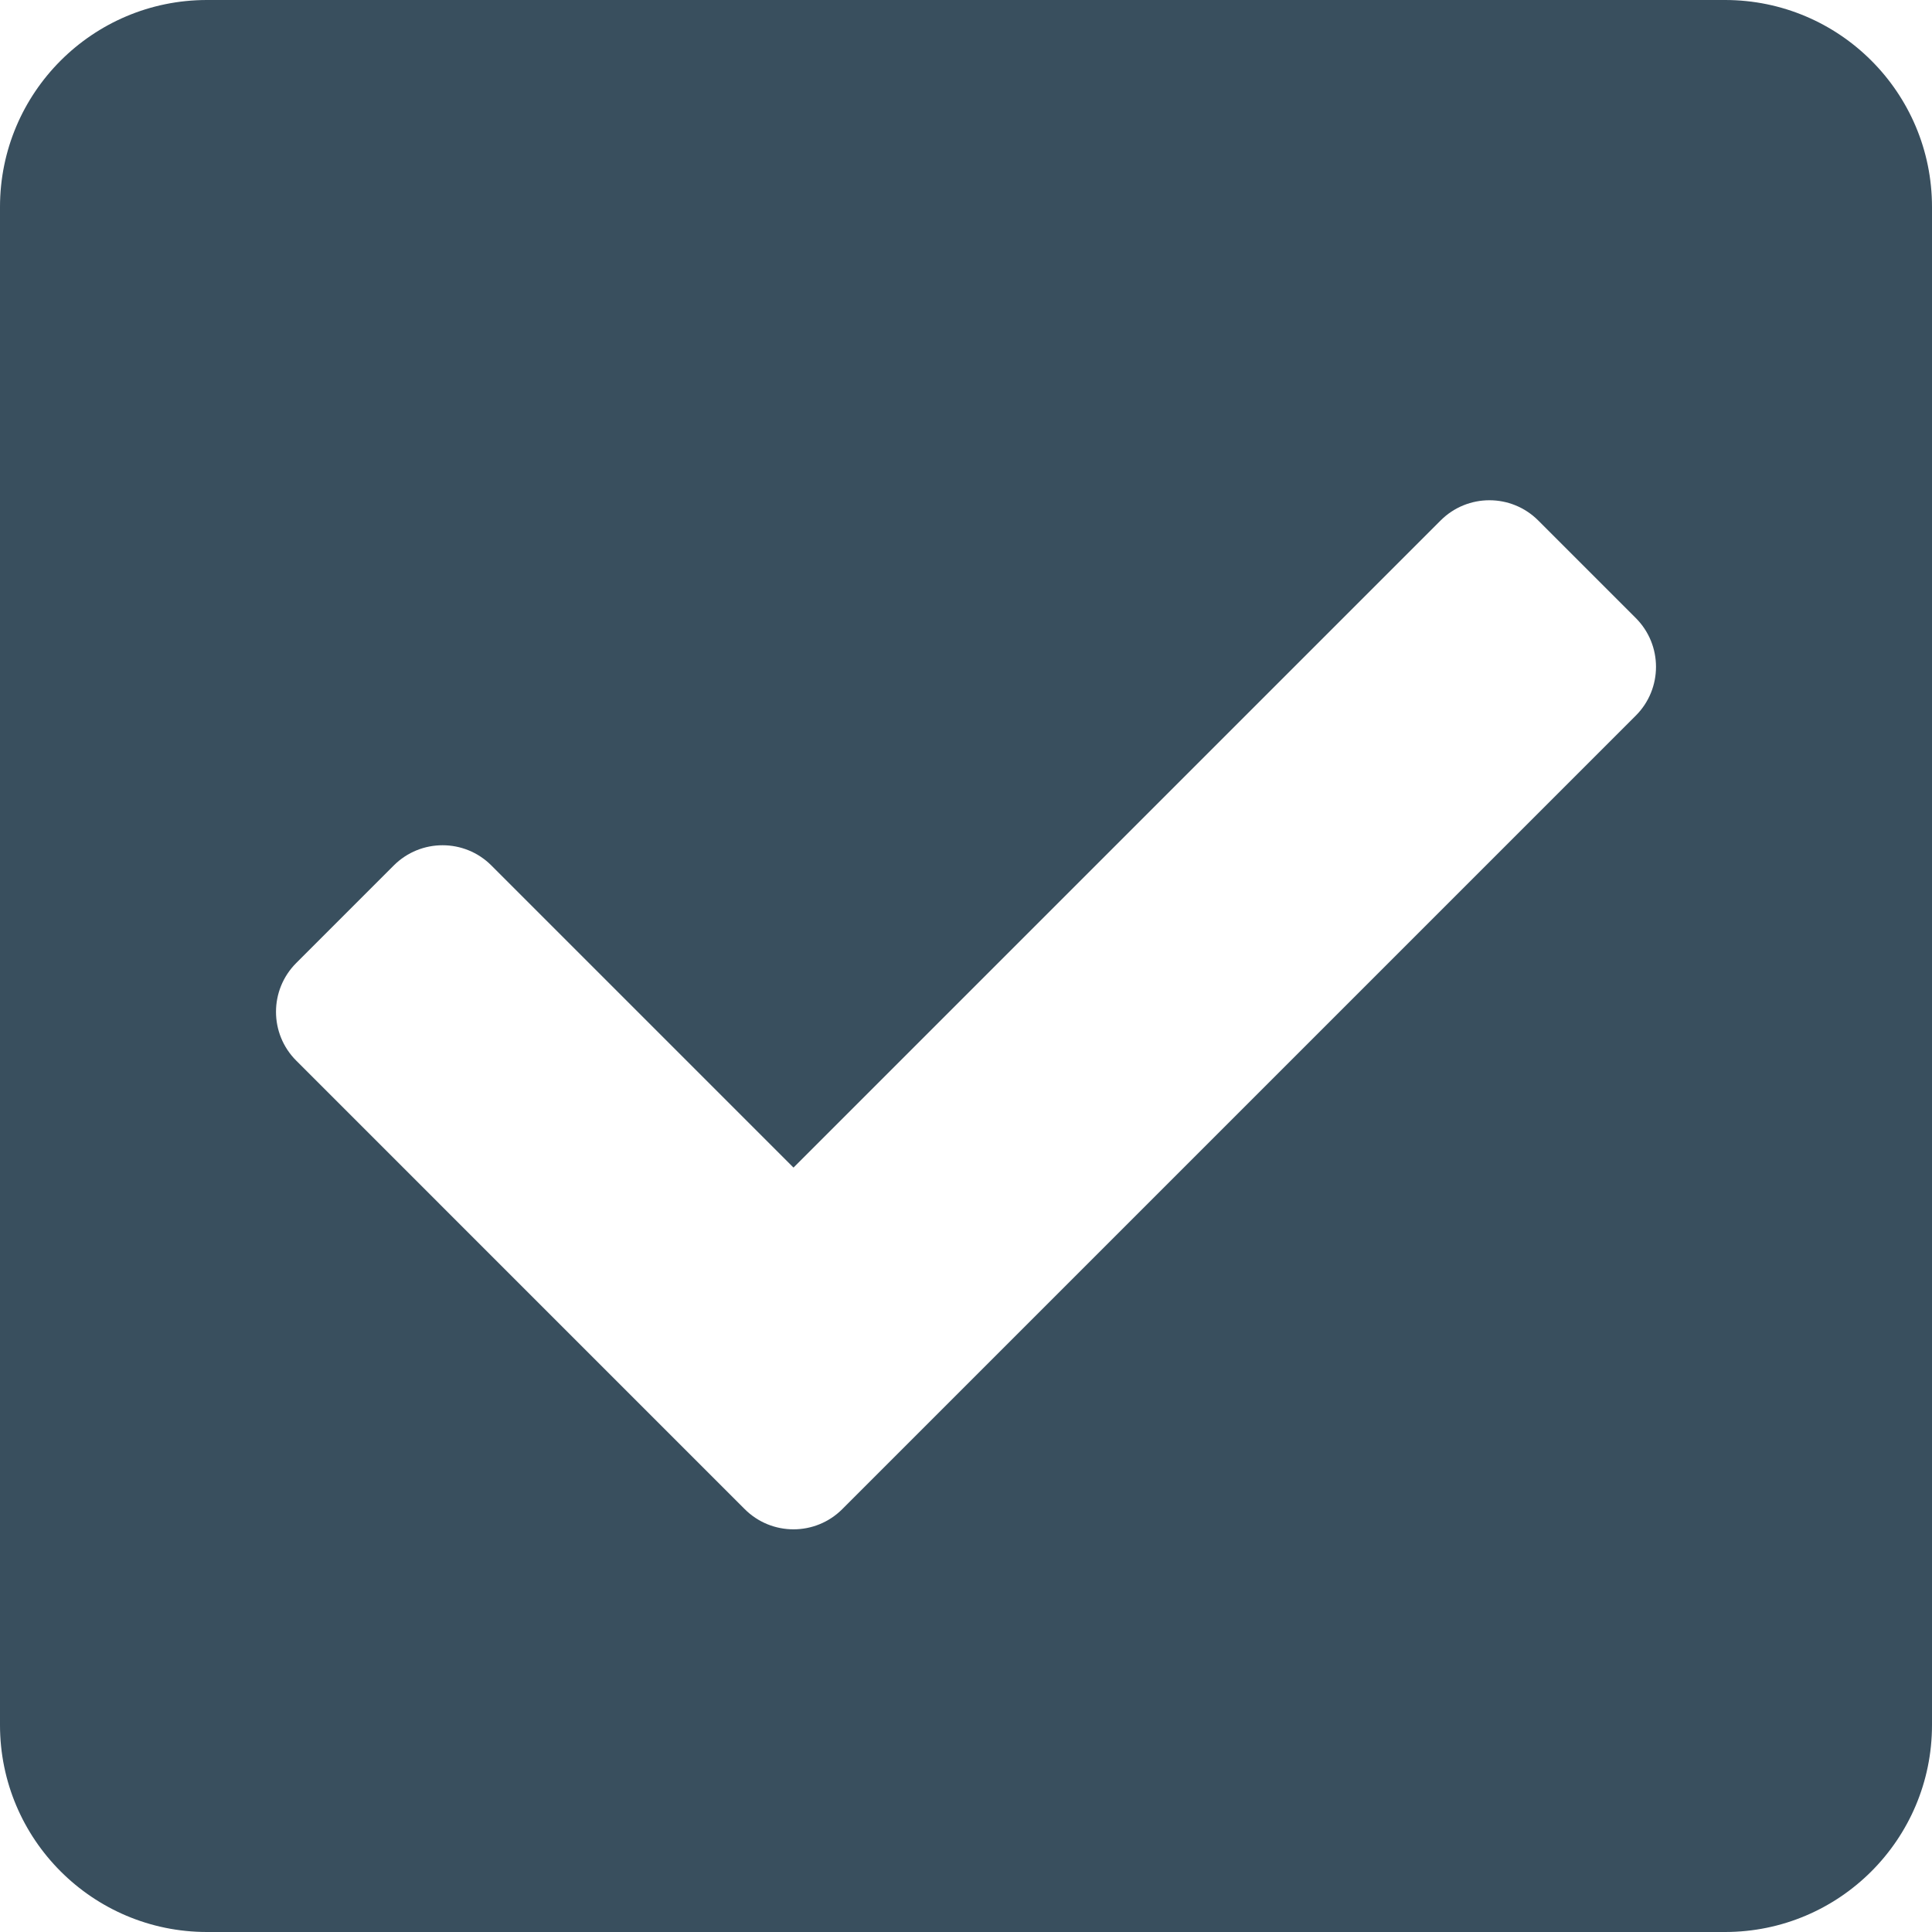
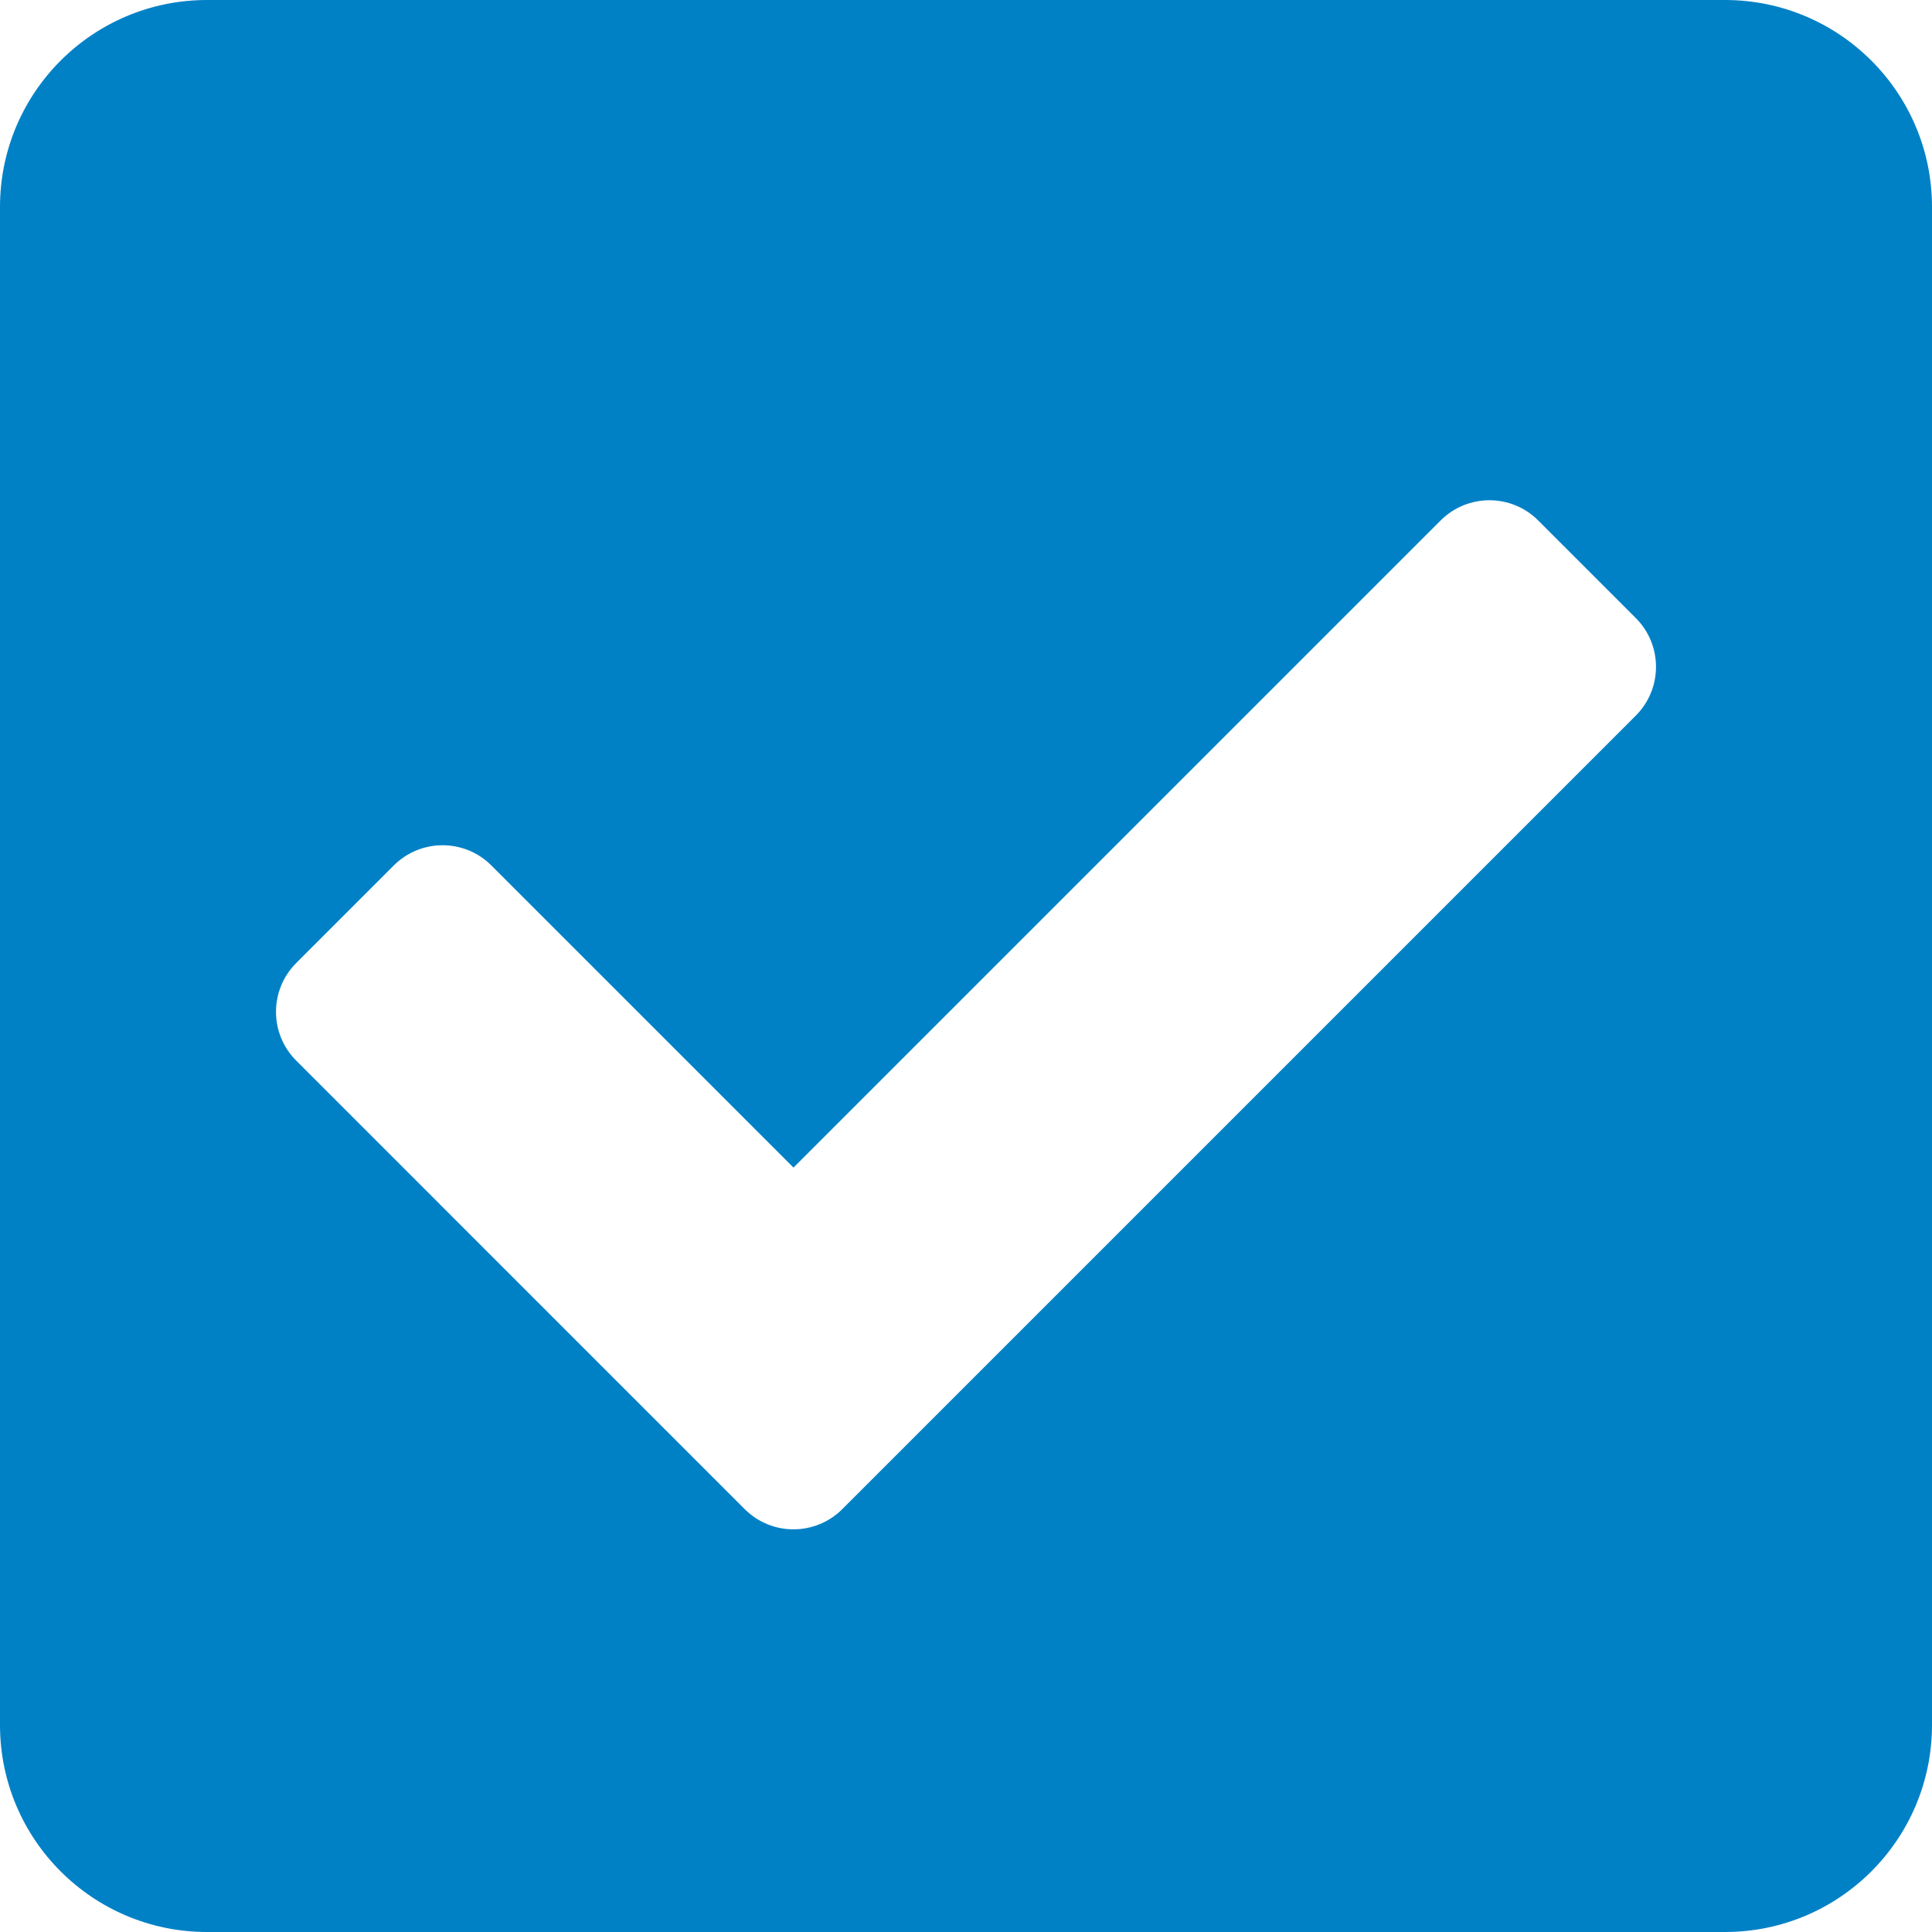
<svg xmlns="http://www.w3.org/2000/svg" height="500" width="500" id="svg4" version="1.1" viewBox="0 0 500 500" role="img" class="svg-inline--fa fa-check-square fa-w-14" data-icon="check-square" data-prefix="fas" focusable="false" aria-hidden="true">
  <defs id="defs8" />
-   <path style="fill:#394f5e;stroke-width:1.116;fill-opacity:1" id="path2" d="M 446.429,500 H 53.571 C 23.984,500 0,476.016 0,446.429 V 53.571 C 0,23.984 23.984,0 53.571,0 H 446.429 C 476.016,0 500,23.984 500,53.571 V 446.429 C 500,476.016 476.016,500 446.429,500 Z M 217.984,390.559 423.342,185.202 c 6.973,-6.973 6.973,-18.28 0,-25.253 l -25.253,-25.253 c -6.973,-6.973 -18.28,-6.974 -25.254,0 L 205.357,302.171 127.166,223.98 c -6.973,-6.973 -18.28,-6.973 -25.254,0 l -25.253,25.253 c -6.973,6.973 -6.973,18.28 0,25.253 L 192.73,390.558 c 6.974,6.975 18.28,6.975 25.254,10e-4 z" />
+   <path style="fill:#0081c6;stroke-width:1.116;fill-opacity:1" id="path2" d="M 446.429,500 H 53.571 C 23.984,500 0,476.016 0,446.429 V 53.571 C 0,23.984 23.984,0 53.571,0 H 446.429 C 476.016,0 500,23.984 500,53.571 V 446.429 C 500,476.016 476.016,500 446.429,500 Z M 217.984,390.559 423.342,185.202 c 6.973,-6.973 6.973,-18.28 0,-25.253 l -25.253,-25.253 c -6.973,-6.973 -18.28,-6.974 -25.254,0 L 205.357,302.171 127.166,223.98 c -6.973,-6.973 -18.28,-6.973 -25.254,0 l -25.253,25.253 c -6.973,6.973 -6.973,18.28 0,25.253 L 192.73,390.558 c 6.974,6.975 18.28,6.975 25.254,10e-4 z" />
</svg>
